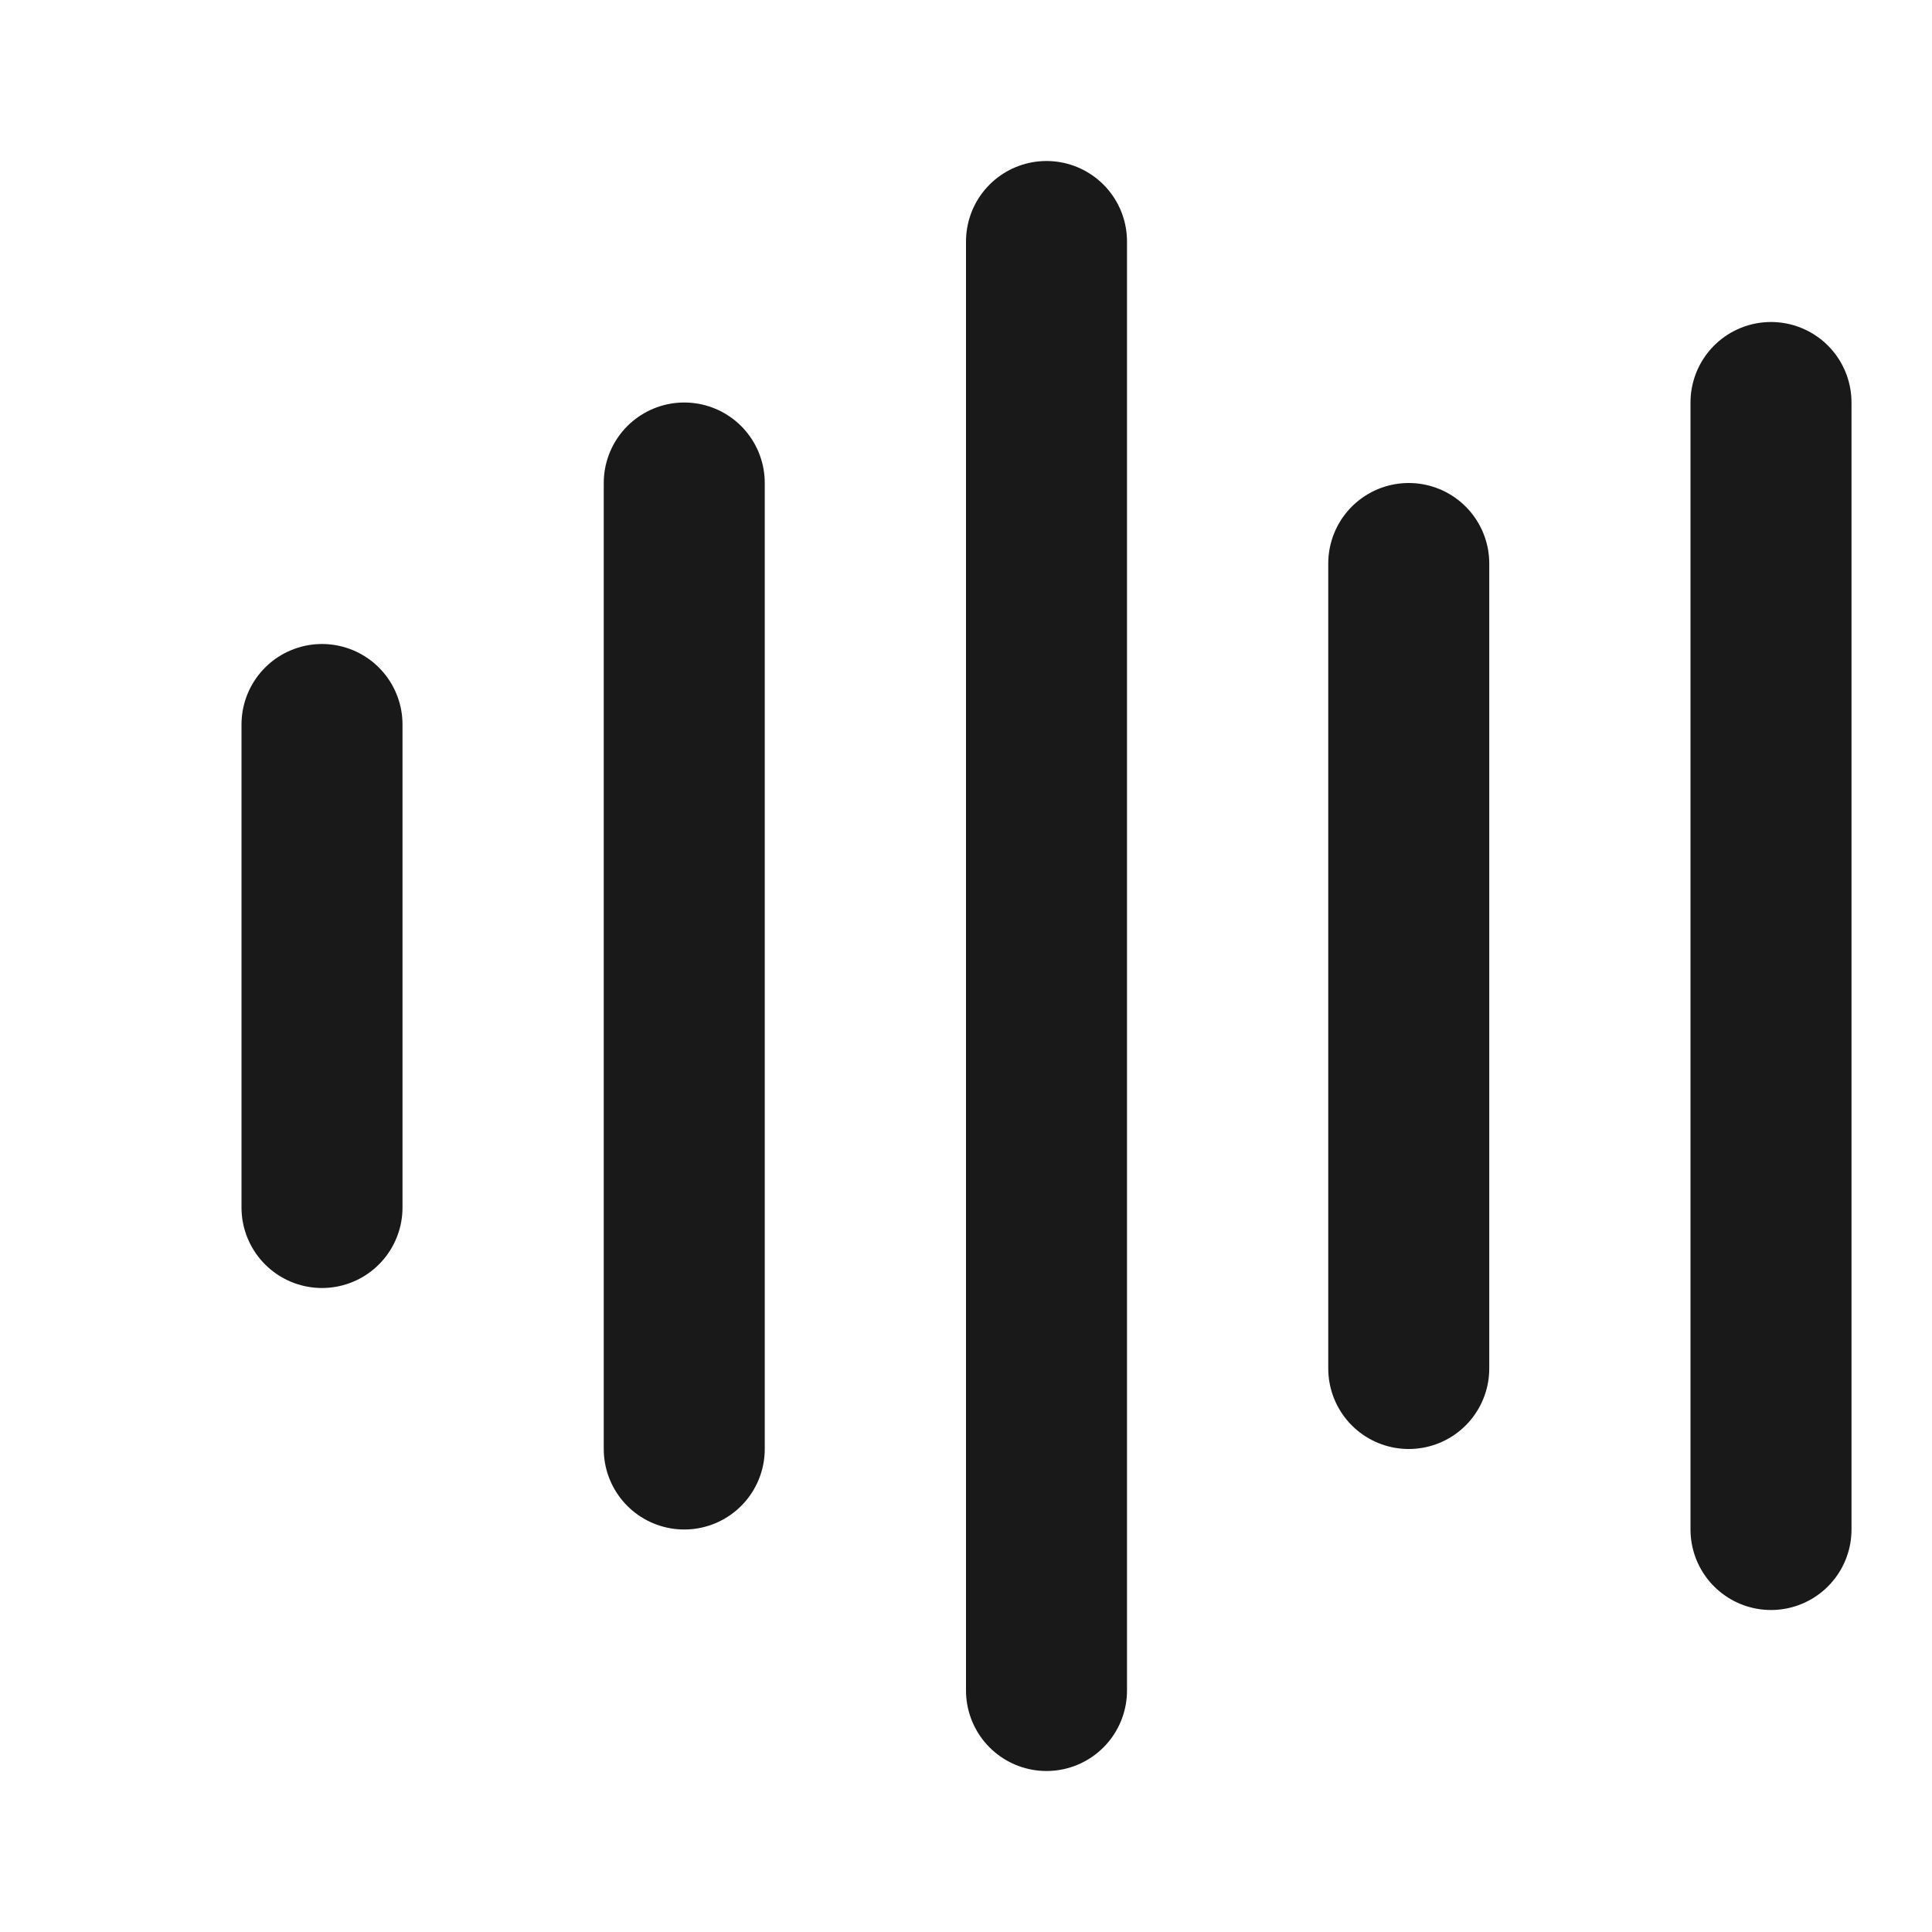
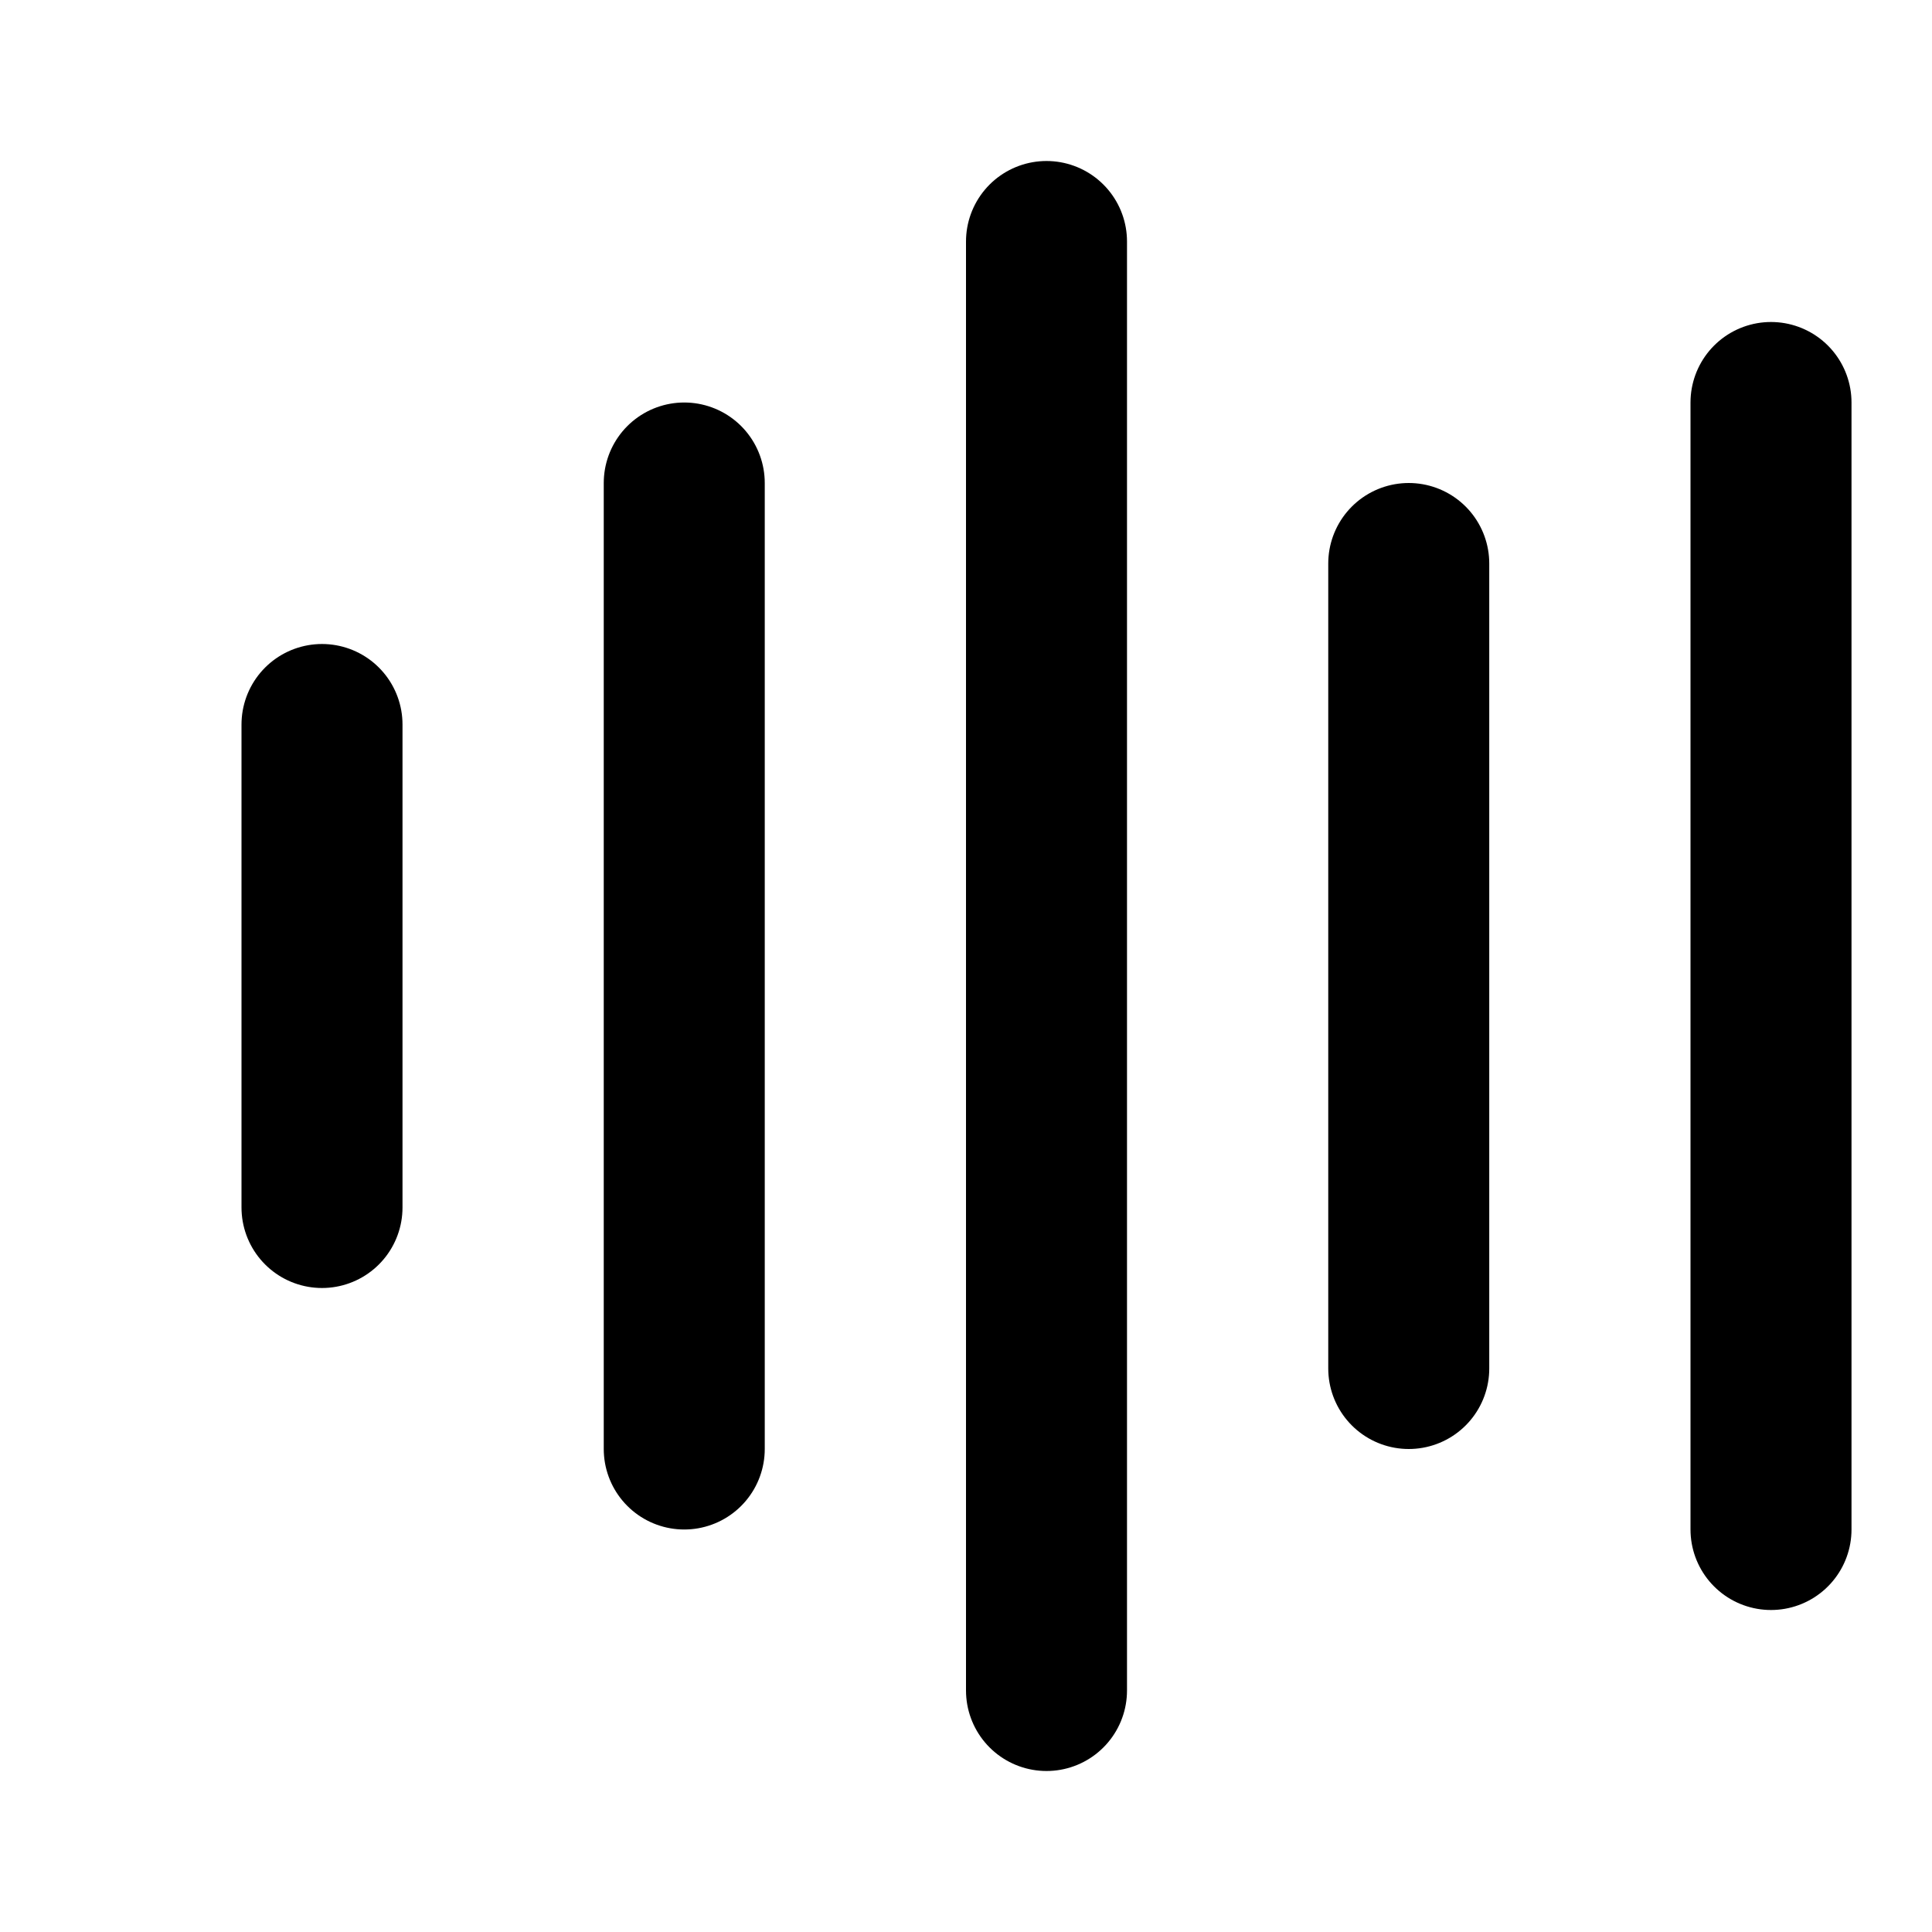
<svg xmlns="http://www.w3.org/2000/svg" viewBox="0 0 24 24" fill="none">
-   <line x1="4" y1="9" x2="4" y2="15" stroke="#1A1919" stroke-width="2" stroke-linecap="round" />
-   <line x1="8.5" y1="6" x2="8.5" y2="18" stroke="#1A1919" stroke-width="2" stroke-linecap="round" />
-   <line x1="13" y1="3" x2="13" y2="21" stroke="#1A1919" stroke-width="2" stroke-linecap="round" />
-   <line x1="17.5" y1="7" x2="17.5" y2="17" stroke="#1A1919" stroke-width="2" stroke-linecap="round" />
-   <line x1="22" y1="5" x2="22" y2="19" stroke="#1A1919" stroke-width="2" stroke-linecap="round" />
+   <line x1="4" y1="9" x2="4" y2="15" stroke="currentColor" stroke-width="2" stroke-linecap="round" />
+   <line x1="8.5" y1="6" x2="8.5" y2="18" stroke="currentColor" stroke-width="2" stroke-linecap="round" />
+   <line x1="13" y1="3" x2="13" y2="21" stroke="currentColor" stroke-width="2" stroke-linecap="round" />
+   <line x1="17.5" y1="7" x2="17.5" y2="17" stroke="currentColor" stroke-width="2" stroke-linecap="round" />
+   <line x1="22" y1="5" x2="22" y2="19" stroke="currentColor" stroke-width="2" stroke-linecap="round" />
</svg>
